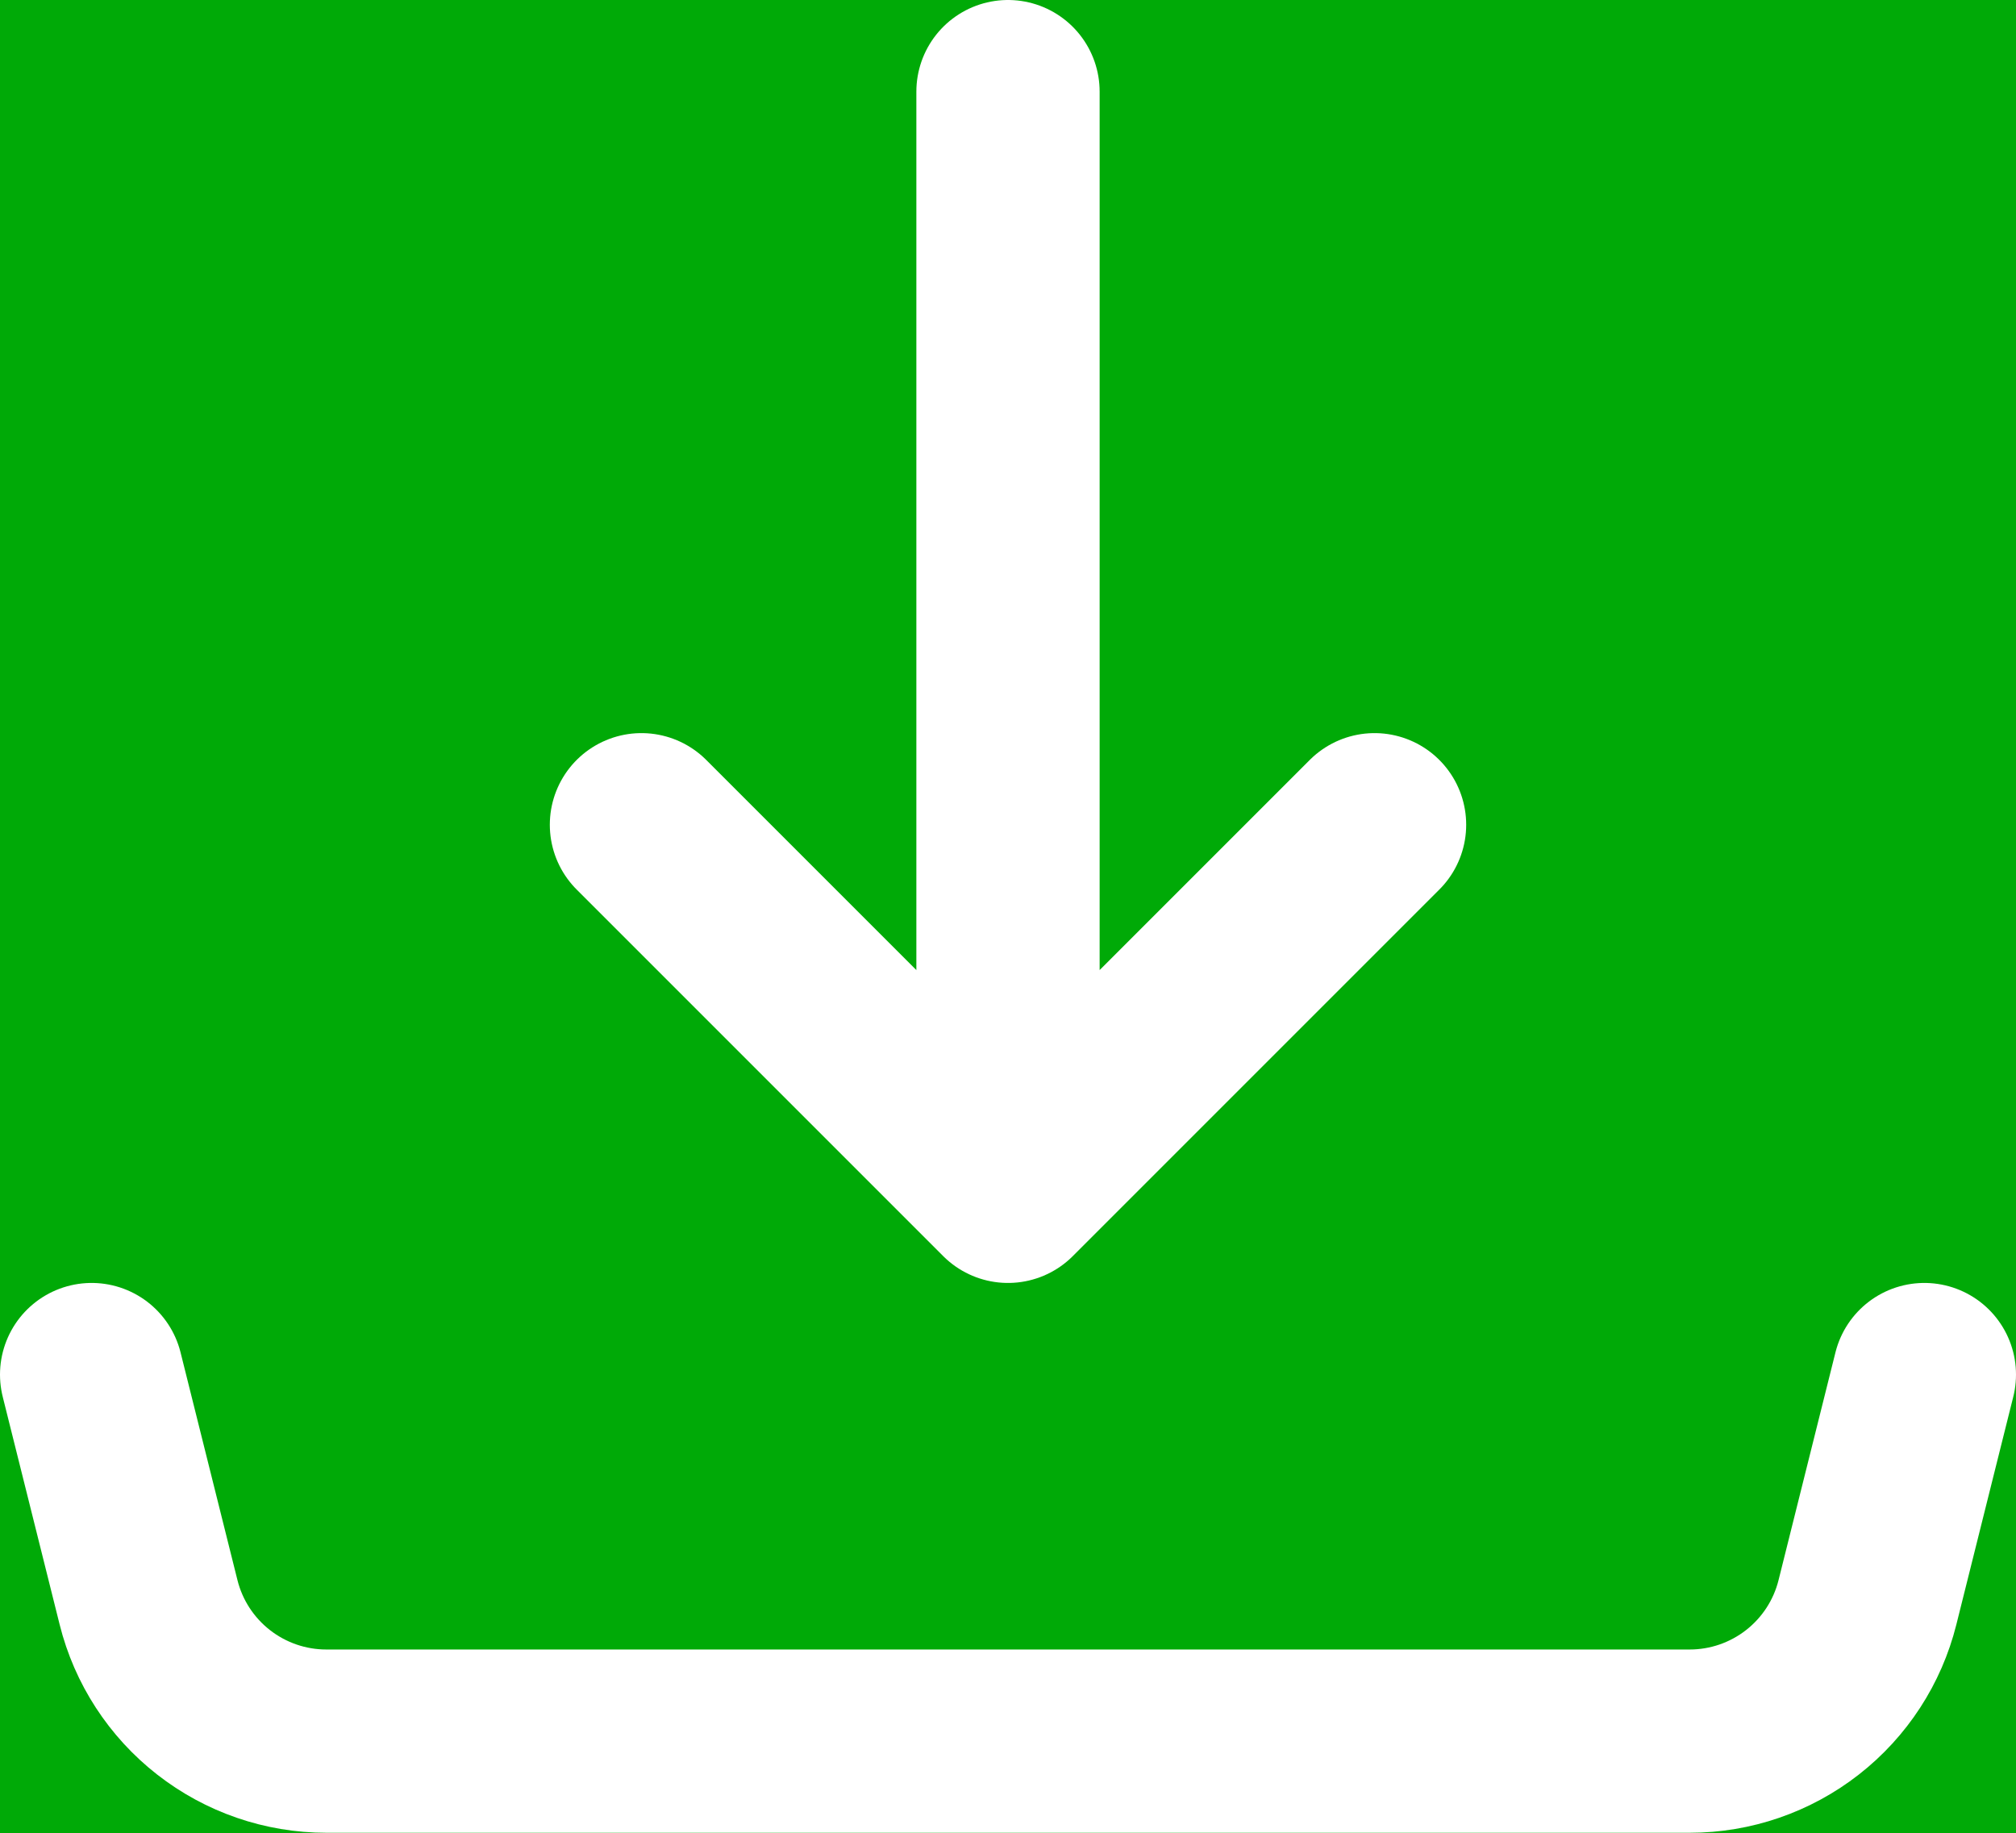
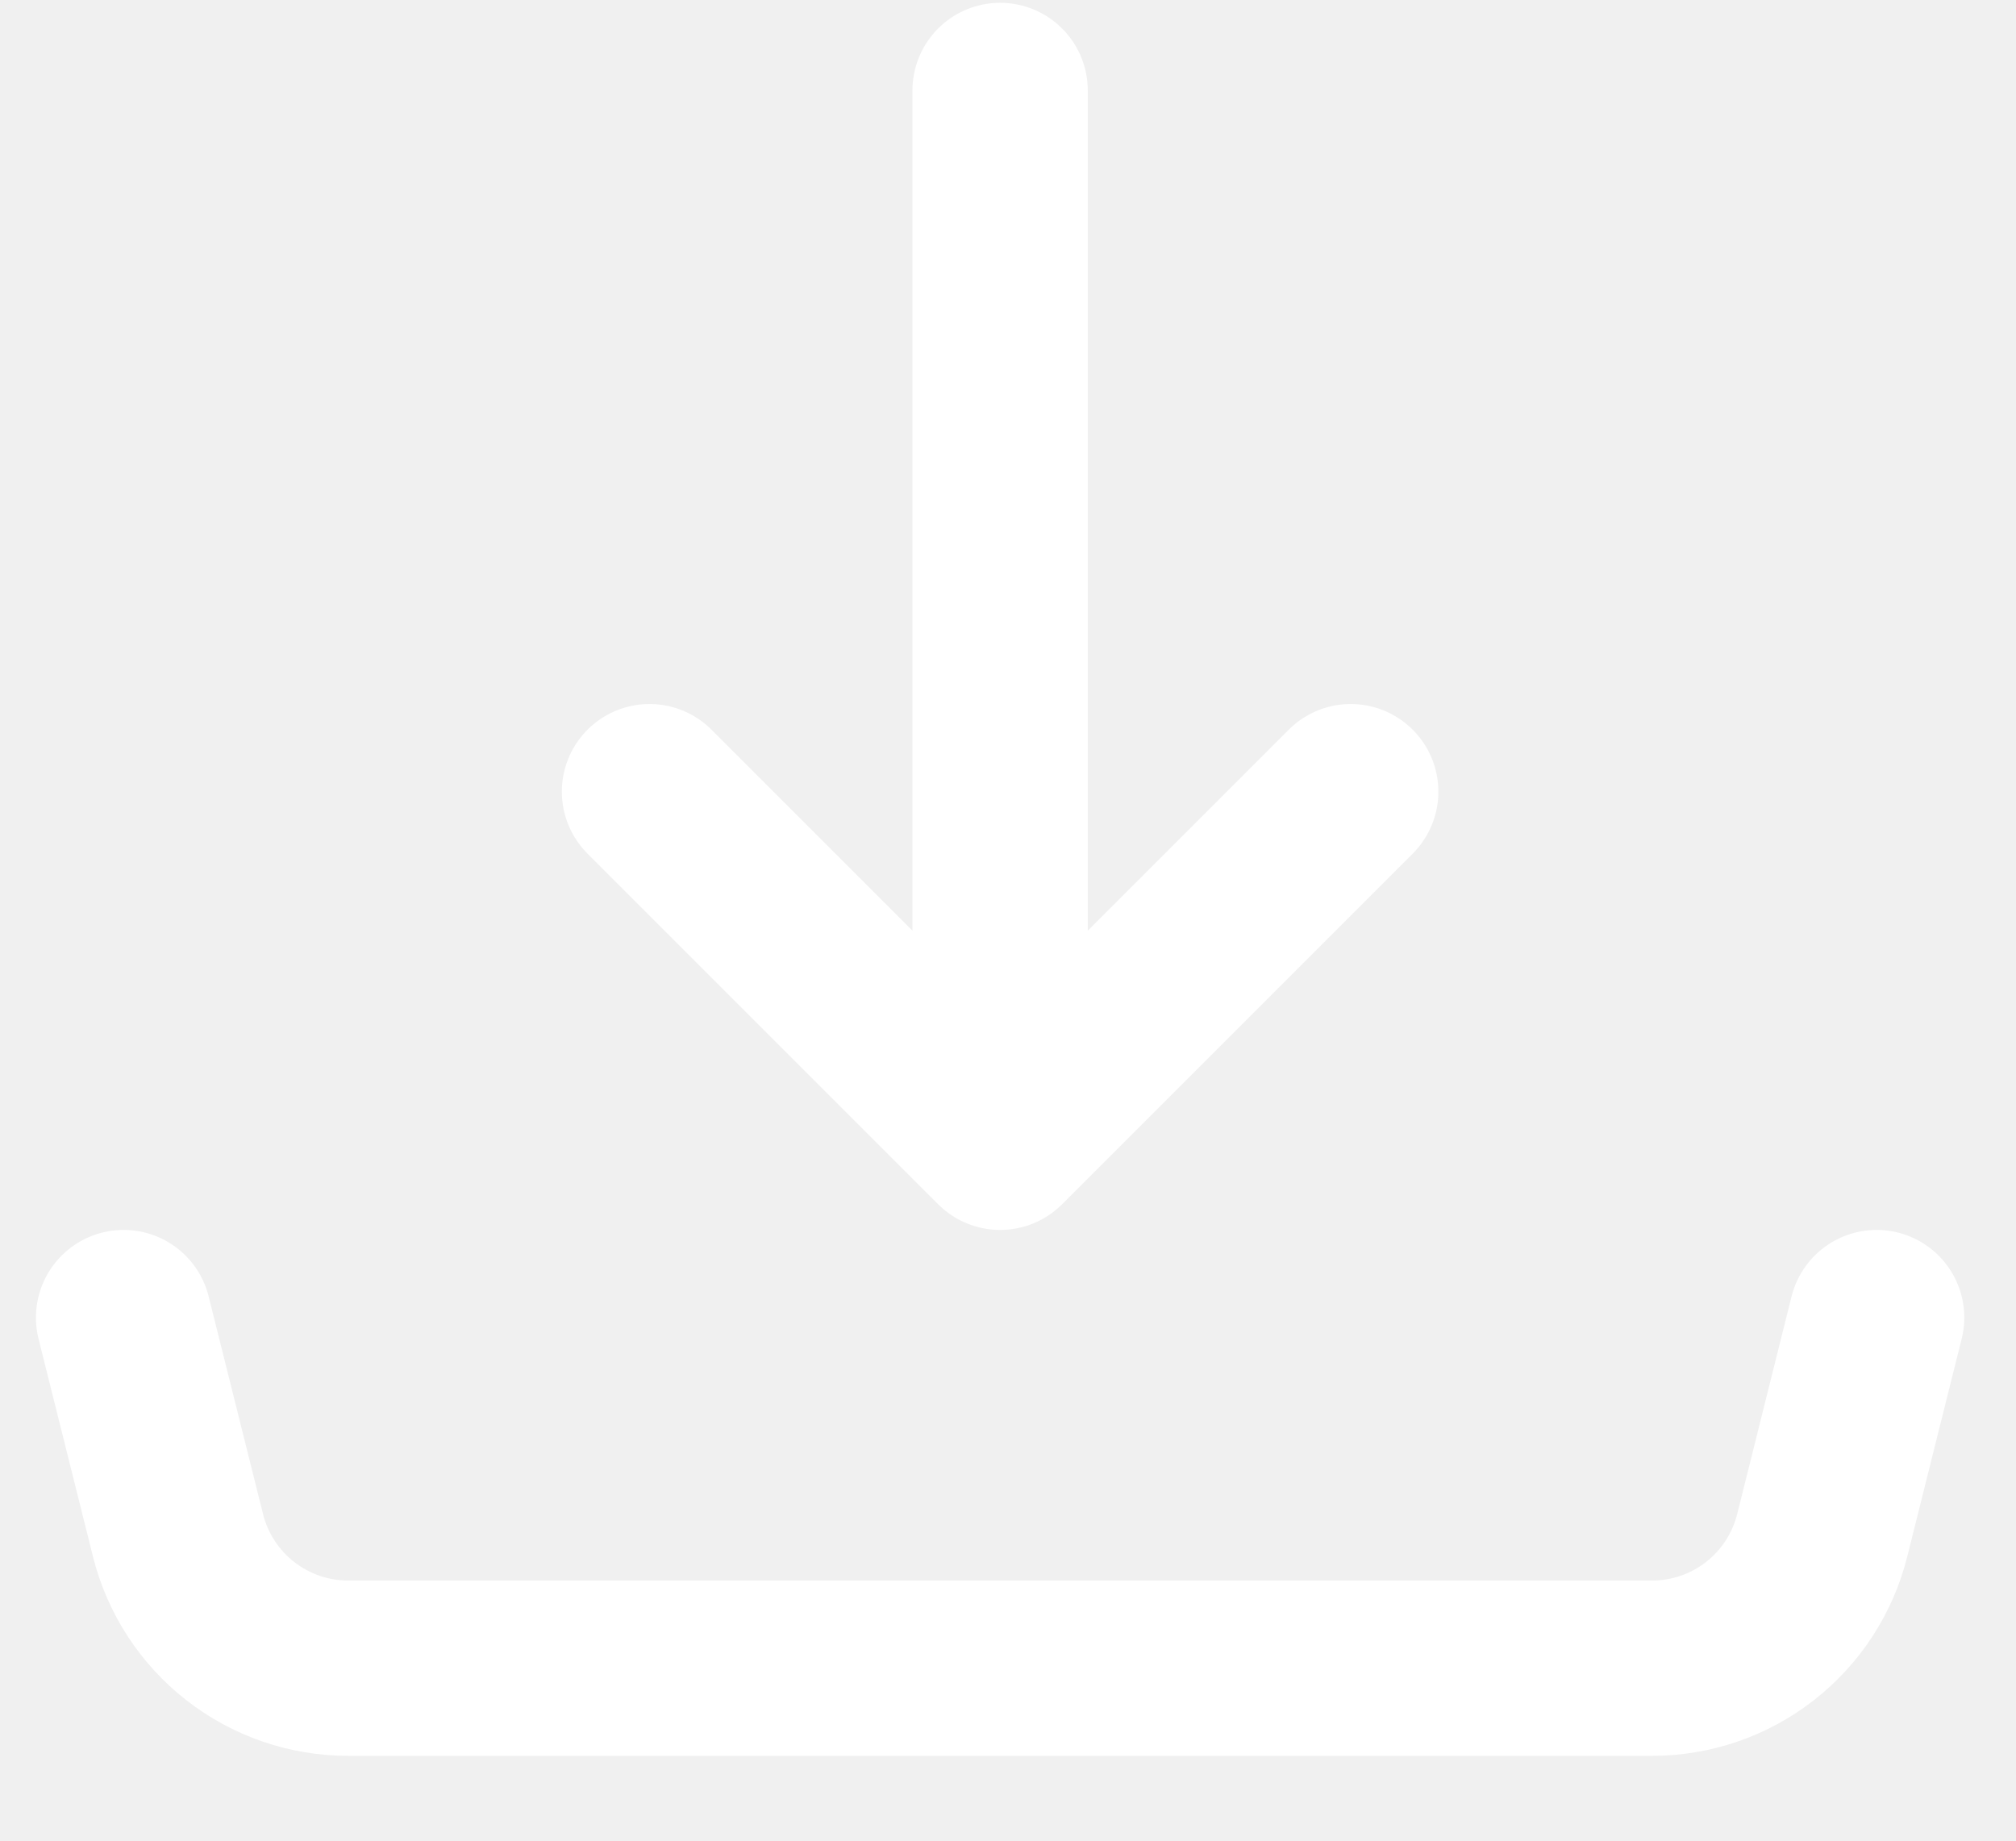
- <svg xmlns="http://www.w3.org/2000/svg" width="22" height="20" viewBox="0 0 22 20" fill="none">
-   <g clip-path="url(#clip0_484_549)">
-     <rect x="-10" y="-11" width="41" height="41" rx="4" fill="#00AA07" />
-     <path d="M11 13V1M11 13L7 9M11 13L15 9M1 15L1.621 17.485C1.729 17.918 1.979 18.302 2.33 18.576C2.682 18.851 3.115 19 3.561 19H18.439C18.885 19 19.318 18.851 19.67 18.576C20.021 18.302 20.271 17.918 20.379 17.485L21 15" stroke="white" stroke-width="2" stroke-linecap="round" stroke-linejoin="round" />
-   </g>
-   <defs>
-     <clipPath id="clip0_484_549">
-       <path d="M-1038 -20C-1038 -28.284 -1031.28 -35 -1023 -35H42C50.284 -35 57 -28.284 57 -20V592H-1038V-20Z" fill="white" />
-     </clipPath>
-   </defs>
+ <svg xmlns="http://www.w3.org/2000/svg" width="23" height="21" viewBox="0 0 23 21" fill="none">
+   <path d="M11.41 13.032V1.032M11.41 13.032L7.41 9.032M11.41 13.032L15.41 9.032M1.41 15.032L2.031 17.517C2.139 17.949 2.389 18.334 2.74 18.608C3.092 18.883 3.525 19.032 3.971 19.032H18.849C19.295 19.032 19.728 18.883 20.08 18.608C20.431 18.334 20.681 17.949 20.789 17.517L21.41 15.032" stroke="white" stroke-width="2" stroke-linecap="round" stroke-linejoin="round" />
</svg>
